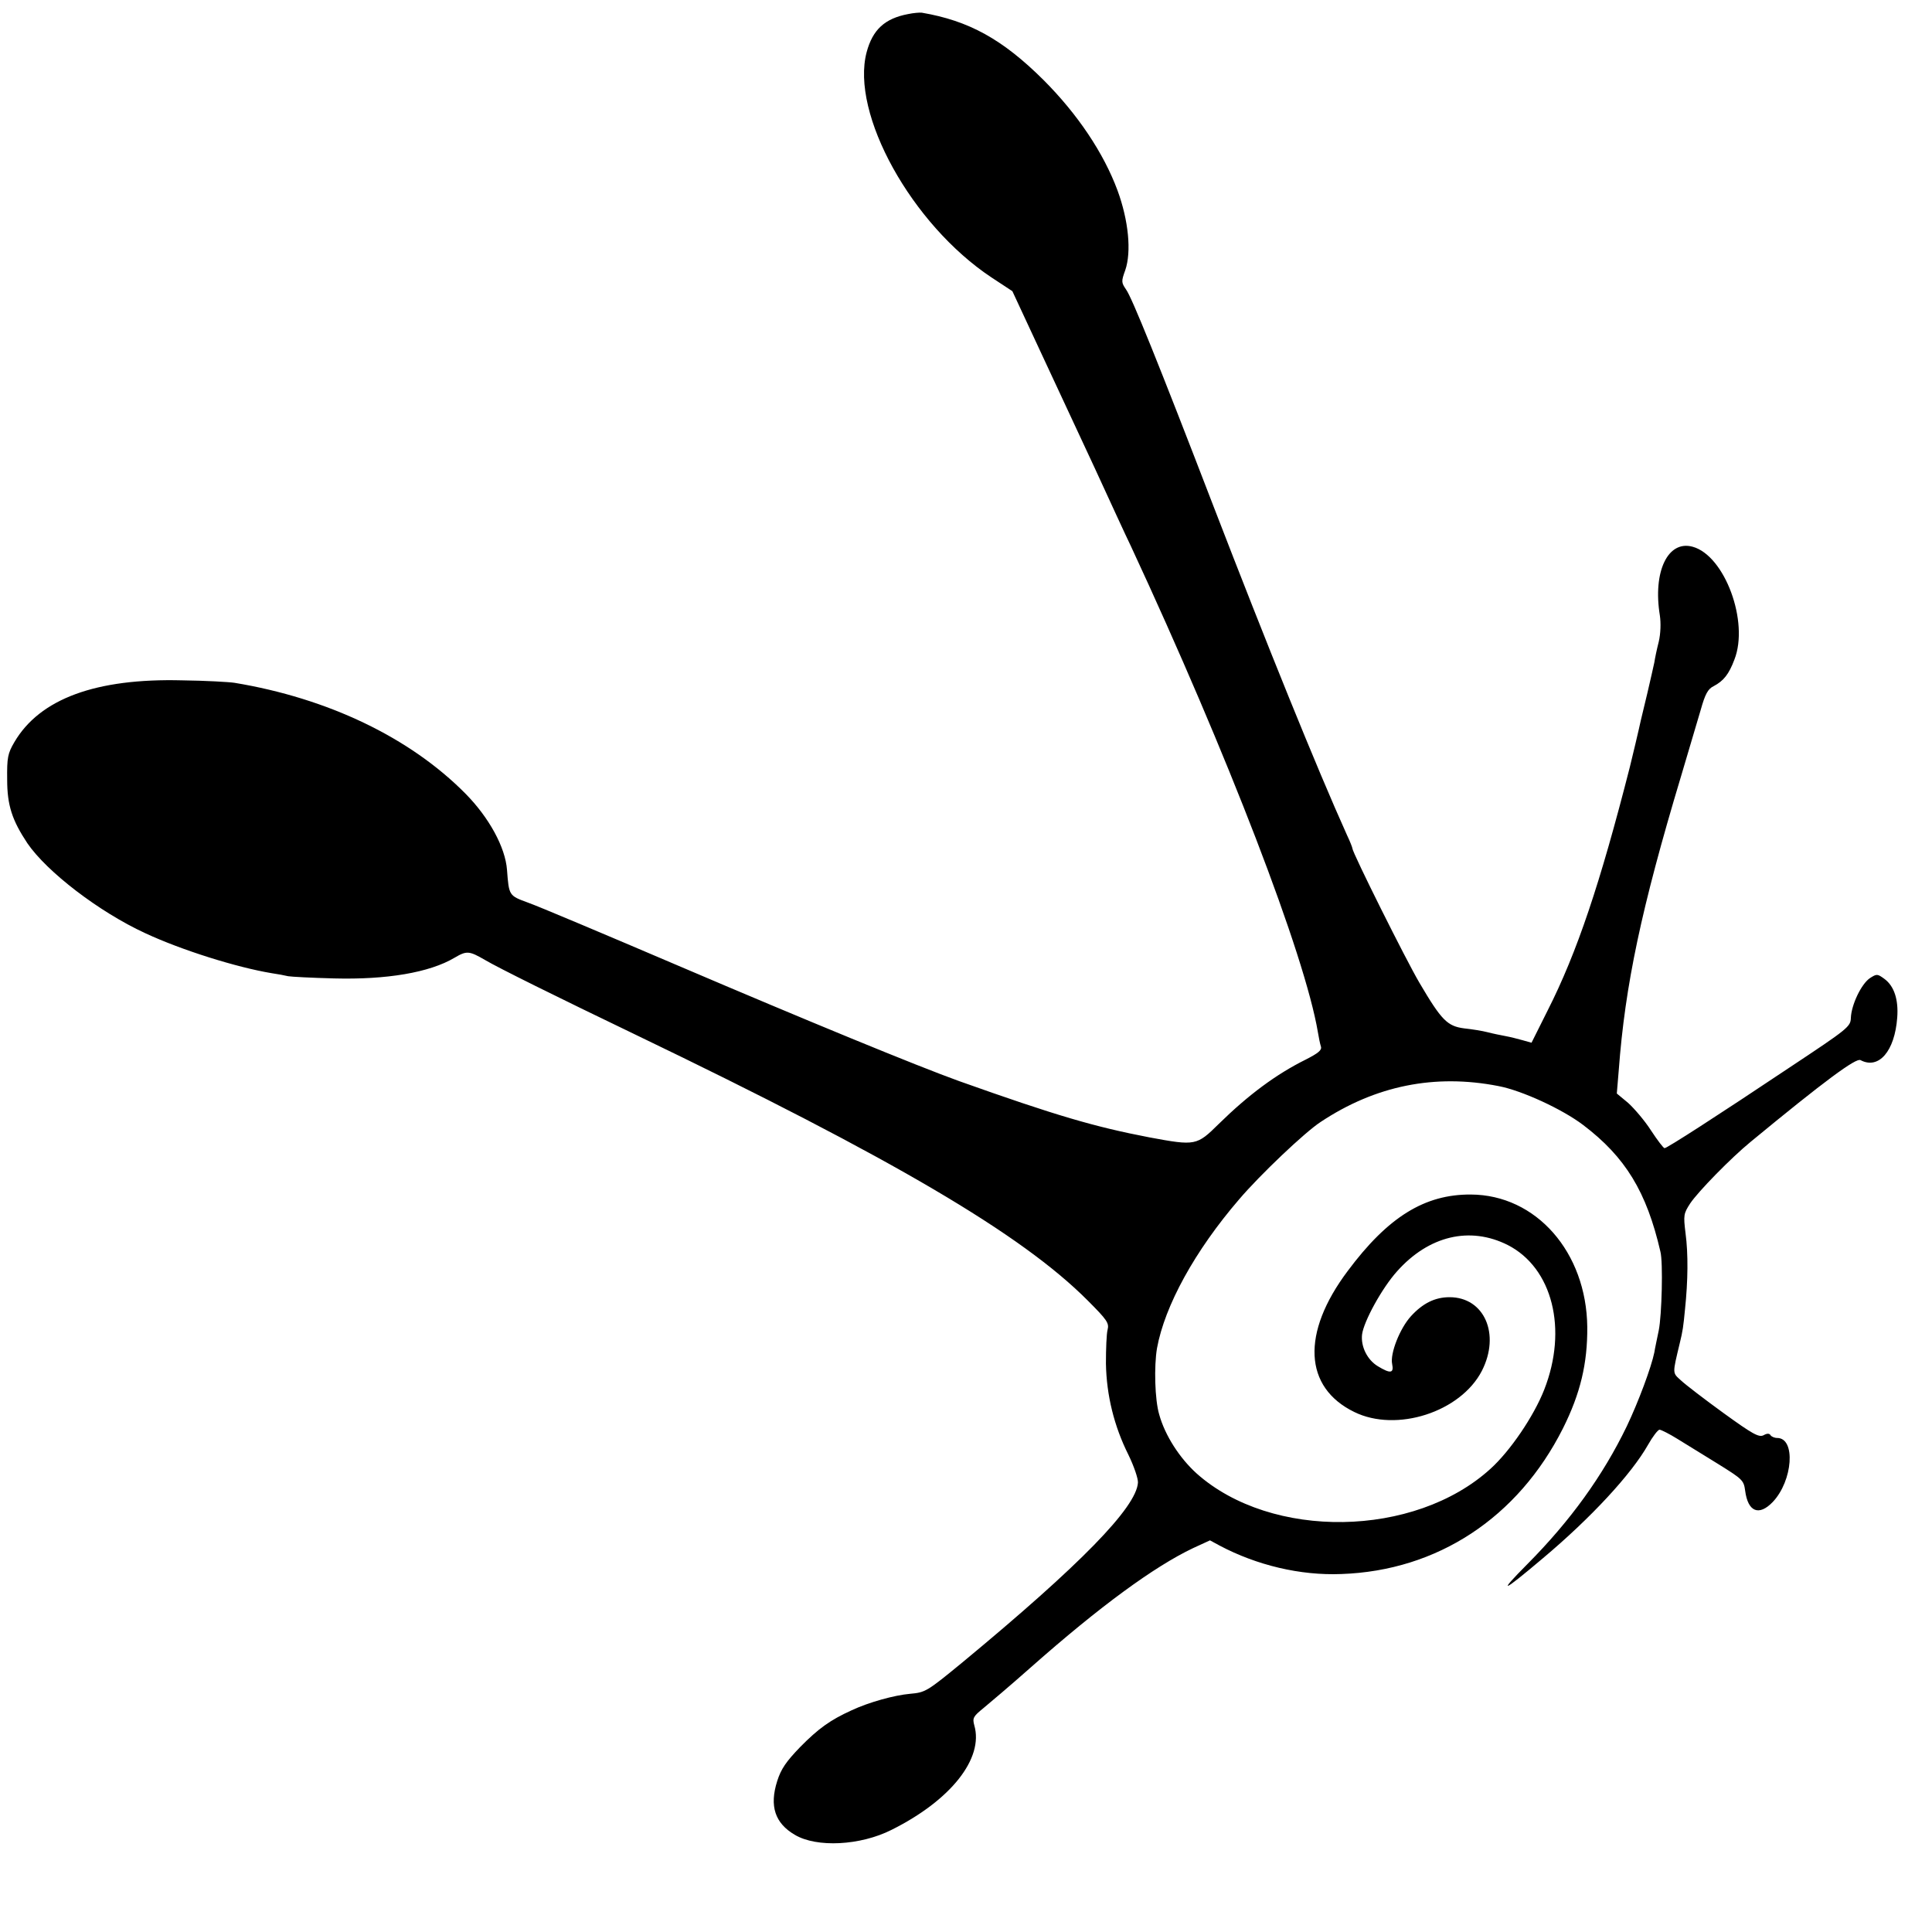
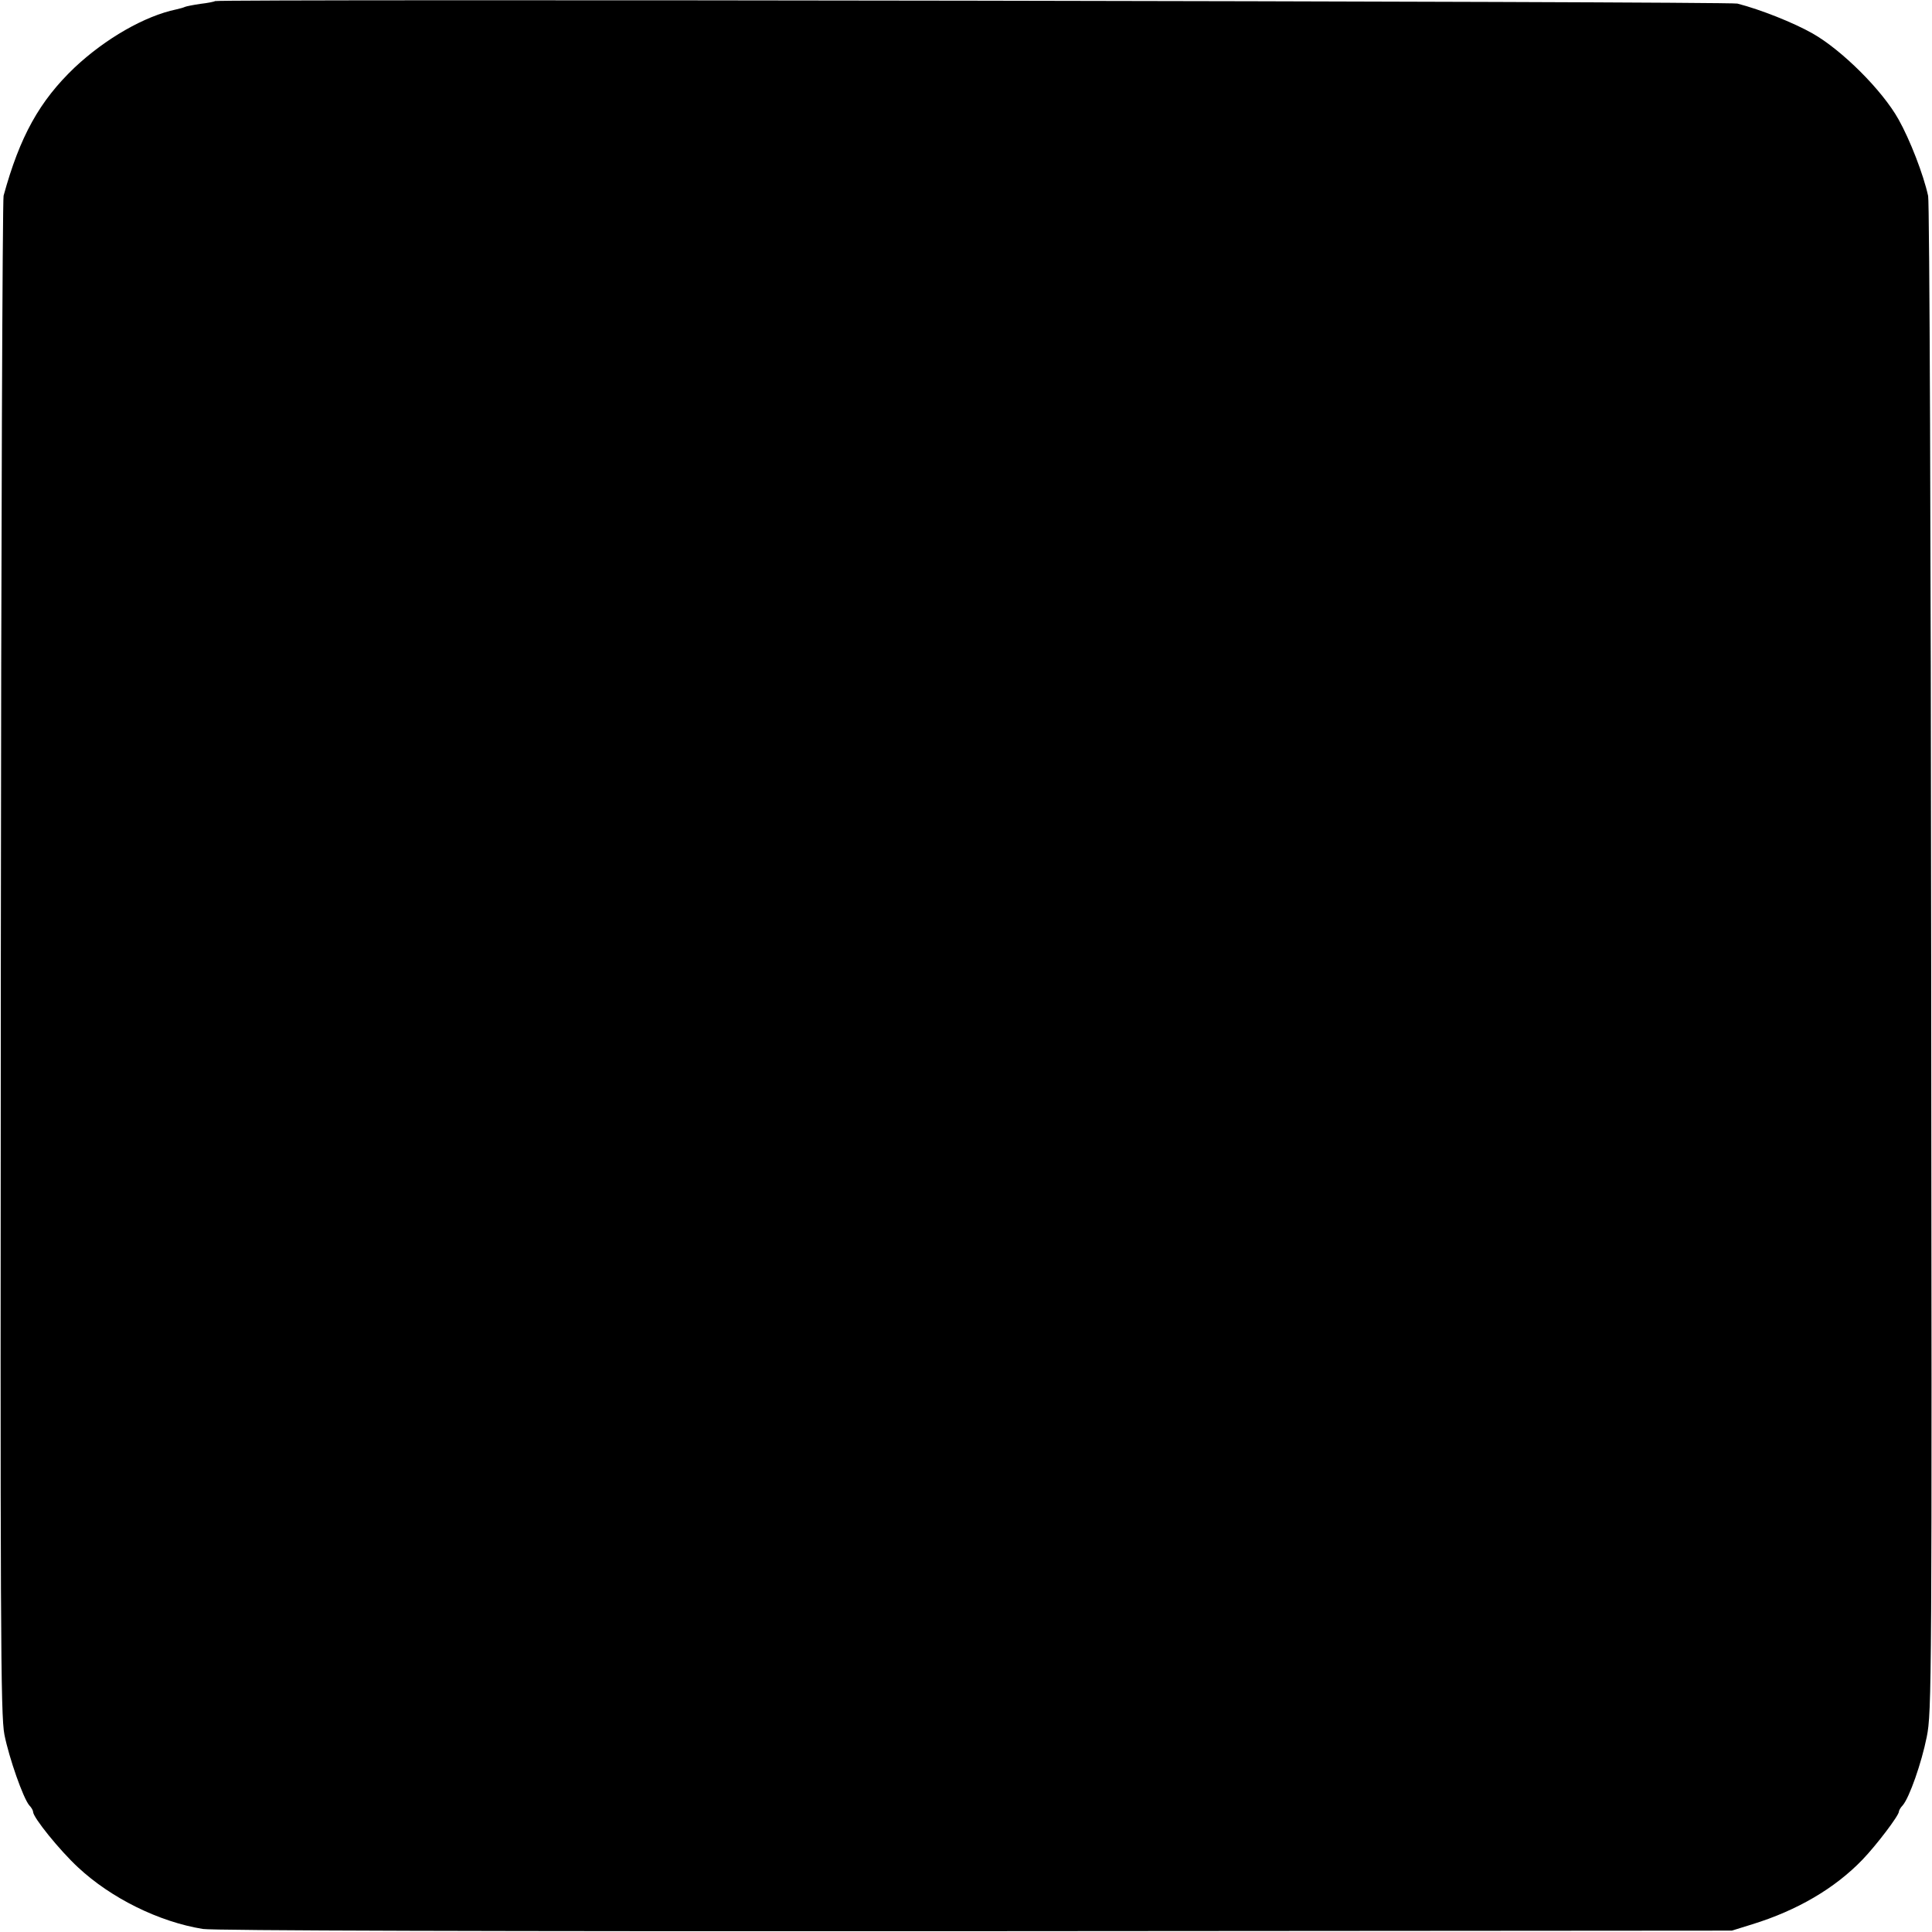
<svg xmlns="http://www.w3.org/2000/svg" version="1.0" width="700pt" height="700pt" viewBox="0 0 700 700" preserveAspectRatio="xMidYMid meet">
  <g transform="translate(0,700) scale(0.1,-0.1)" fill="#000000" stroke="none">
-     <path d="M3290 6949 c-84 -16 -128 -56 -150 -138 -59 -223 163 -624 452 -816 l76 -50 100 -215 c55 -118 144 -309 198 -425 53 -115 112 -244 132 -285 351 -755 630 -1481 677 -1760 3 -19 8 -43 11 -52 4 -13 -10 -24 -55 -47 -107 -53 -208 -128 -315 -233 -80 -79 -84 -80 -251 -49 -198 38 -339 79 -690 204 -153 55 -554 220 -1015 417 -267 114 -513 218 -548 230 -68 25 -68 25 -75 118 -6 82 -65 190 -151 277 -201 203 -498 345 -836 401 -19 3 -105 8 -190 9 -313 8 -516 -67 -608 -224 -24 -41 -27 -56 -26 -136 0 -93 18 -147 73 -230 71 -104 260 -249 427 -326 133 -62 332 -124 458 -145 21 -3 48 -8 60 -11 11 -2 86 -6 166 -8 191 -5 346 21 437 75 44 26 53 25 110 -8 47 -28 261 -134 548 -272 931 -448 1397 -722 1636 -962 71 -71 78 -82 72 -106 -4 -15 -6 -70 -6 -122 2 -116 30 -228 81 -330 20 -41 36 -87 35 -102 -6 -90 -208 -297 -637 -652 -128 -105 -133 -108 -189 -113 -56 -5 -148 -30 -212 -60 -77 -35 -120 -66 -186 -133 -51 -53 -69 -79 -83 -123 -29 -91 -8 -153 64 -195 79 -47 237 -39 350 18 215 107 335 259 300 379 -7 26 -4 32 33 62 23 19 101 85 172 148 250 221 447 365 588 432 l61 28 35 -19 c134 -71 292 -109 441 -103 348 12 640 204 803 528 63 126 89 235 88 367 -3 271 -185 479 -422 480 -167 1 -300 -81 -446 -277 -169 -225 -159 -422 24 -511 153 -75 385 0 462 149 68 133 9 267 -117 267 -53 0 -97 -22 -140 -69 -40 -44 -76 -135 -68 -173 7 -34 -6 -36 -52 -8 -38 23 -62 71 -57 115 6 47 72 168 127 229 115 129 264 164 401 95 162 -83 218 -305 132 -524 -38 -97 -124 -223 -195 -287 -275 -250 -793 -258 -1064 -17 -62 56 -115 138 -136 214 -16 54 -19 175 -8 240 28 154 137 353 298 540 75 88 238 243 295 280 199 132 414 175 644 130 85 -16 232 -84 307 -141 153 -116 230 -242 280 -459 10 -39 5 -231 -6 -285 -6 -30 -14 -66 -16 -80 -11 -54 -58 -180 -100 -268 -86 -178 -204 -342 -360 -499 -110 -111 -93 -105 56 21 175 147 321 305 381 411 17 30 36 55 42 55 7 -1 35 -15 64 -33 29 -18 94 -58 146 -90 90 -56 95 -60 100 -98 10 -77 50 -93 100 -41 73 77 84 232 16 232 -10 0 -21 5 -24 10 -4 7 -13 7 -25 0 -17 -9 -40 4 -145 80 -69 50 -138 103 -154 118 -32 29 -32 22 -5 135 11 45 13 60 19 122 11 105 12 202 2 277 -8 65 -7 71 17 108 29 43 147 164 219 223 268 221 382 305 398 296 66 -35 124 32 133 154 5 65 -11 114 -46 140 -26 19 -28 19 -53 3 -31 -21 -67 -96 -69 -144 -1 -32 -10 -39 -221 -179 -265 -177 -445 -293 -454 -293 -4 0 -26 29 -49 64 -23 36 -61 80 -83 100 l-41 34 7 84 c23 309 82 587 225 1063 28 94 60 203 72 243 16 57 26 76 47 86 36 19 55 43 75 96 54 137 -35 377 -151 409 -90 25 -145 -90 -119 -249 4 -27 3 -65 -4 -95 -7 -27 -14 -61 -16 -75 -3 -14 -14 -63 -25 -110 -11 -47 -22 -92 -24 -100 -4 -20 -35 -151 -40 -170 -108 -423 -191 -671 -298 -882 l-58 -116 -32 9 c-18 5 -45 12 -62 15 -16 3 -46 9 -65 14 -19 5 -57 11 -85 14 -61 8 -82 29 -162 165 -48 81 -243 472 -243 487 0 3 -8 24 -19 47 -110 244 -290 689 -484 1192 -202 525 -296 757 -317 786 -17 25 -18 29 -3 70 23 67 12 180 -28 289 -50 135 -144 276 -269 401 -148 147 -270 214 -440 243 -8 1 -31 -1 -50 -5z" />
+     <path d="M779 6996 c-2 -2 -26 -7 -53 -10 -27 -4 -52 -9 -56 -11 -4 -2 -17 -6 -31 -9 -115 -24 -257 -106 -368 -210 -128 -122 -199 -250 -258 -465 -4 -14 -9 -1257 -10 -2761 -2 -2433 -1 -2744 13 -2815 17 -85 68 -230 90 -256 8 -8 14 -19 14 -24 0 -20 96 -139 163 -201 119 -111 292 -197 452 -223 39 -6 1028 -9 2800 -8 l2740 2 74 23 c162 50 299 130 399 234 51 53 132 160 132 174 0 4 6 15 14 23 24 28 68 153 87 248 18 89 19 184 16 2820 -1 1500 -6 2744 -11 2763 -17 78 -66 204 -107 277 -59 106 -206 252 -312 312 -69 39 -187 86 -272 108 -30 8 -5508 17 -5516 9z" />
  </g>
</svg>
